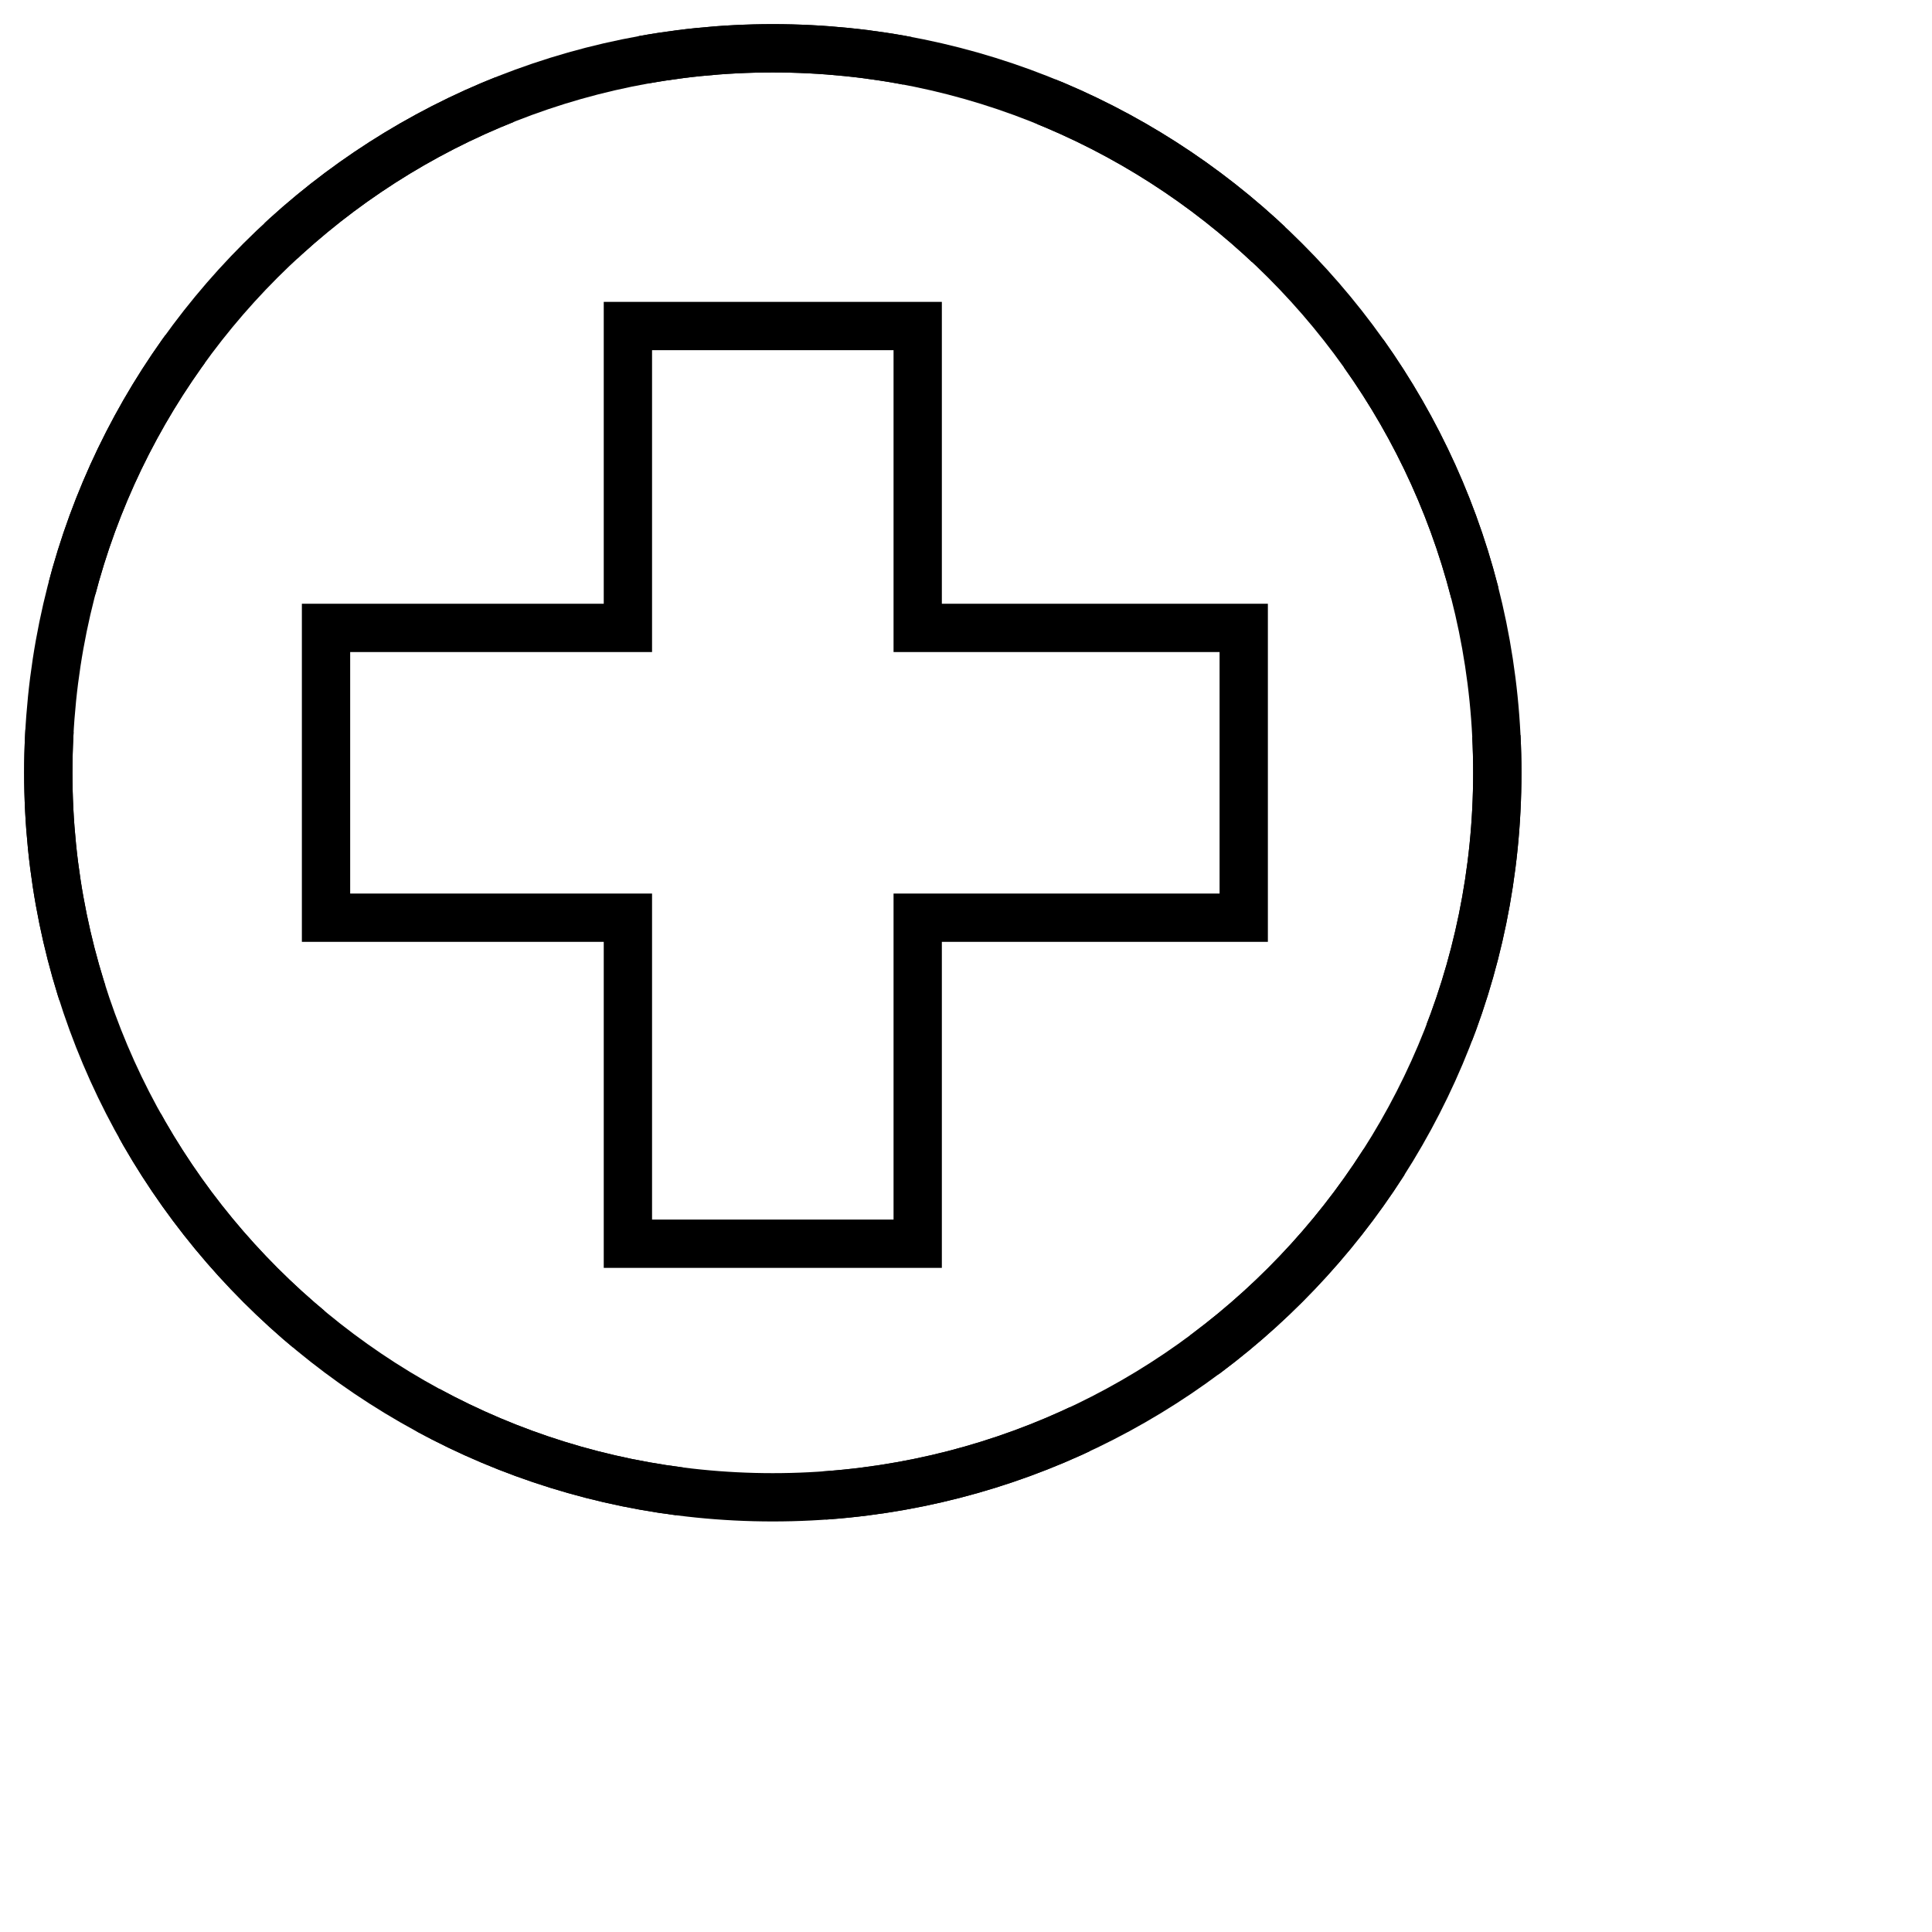
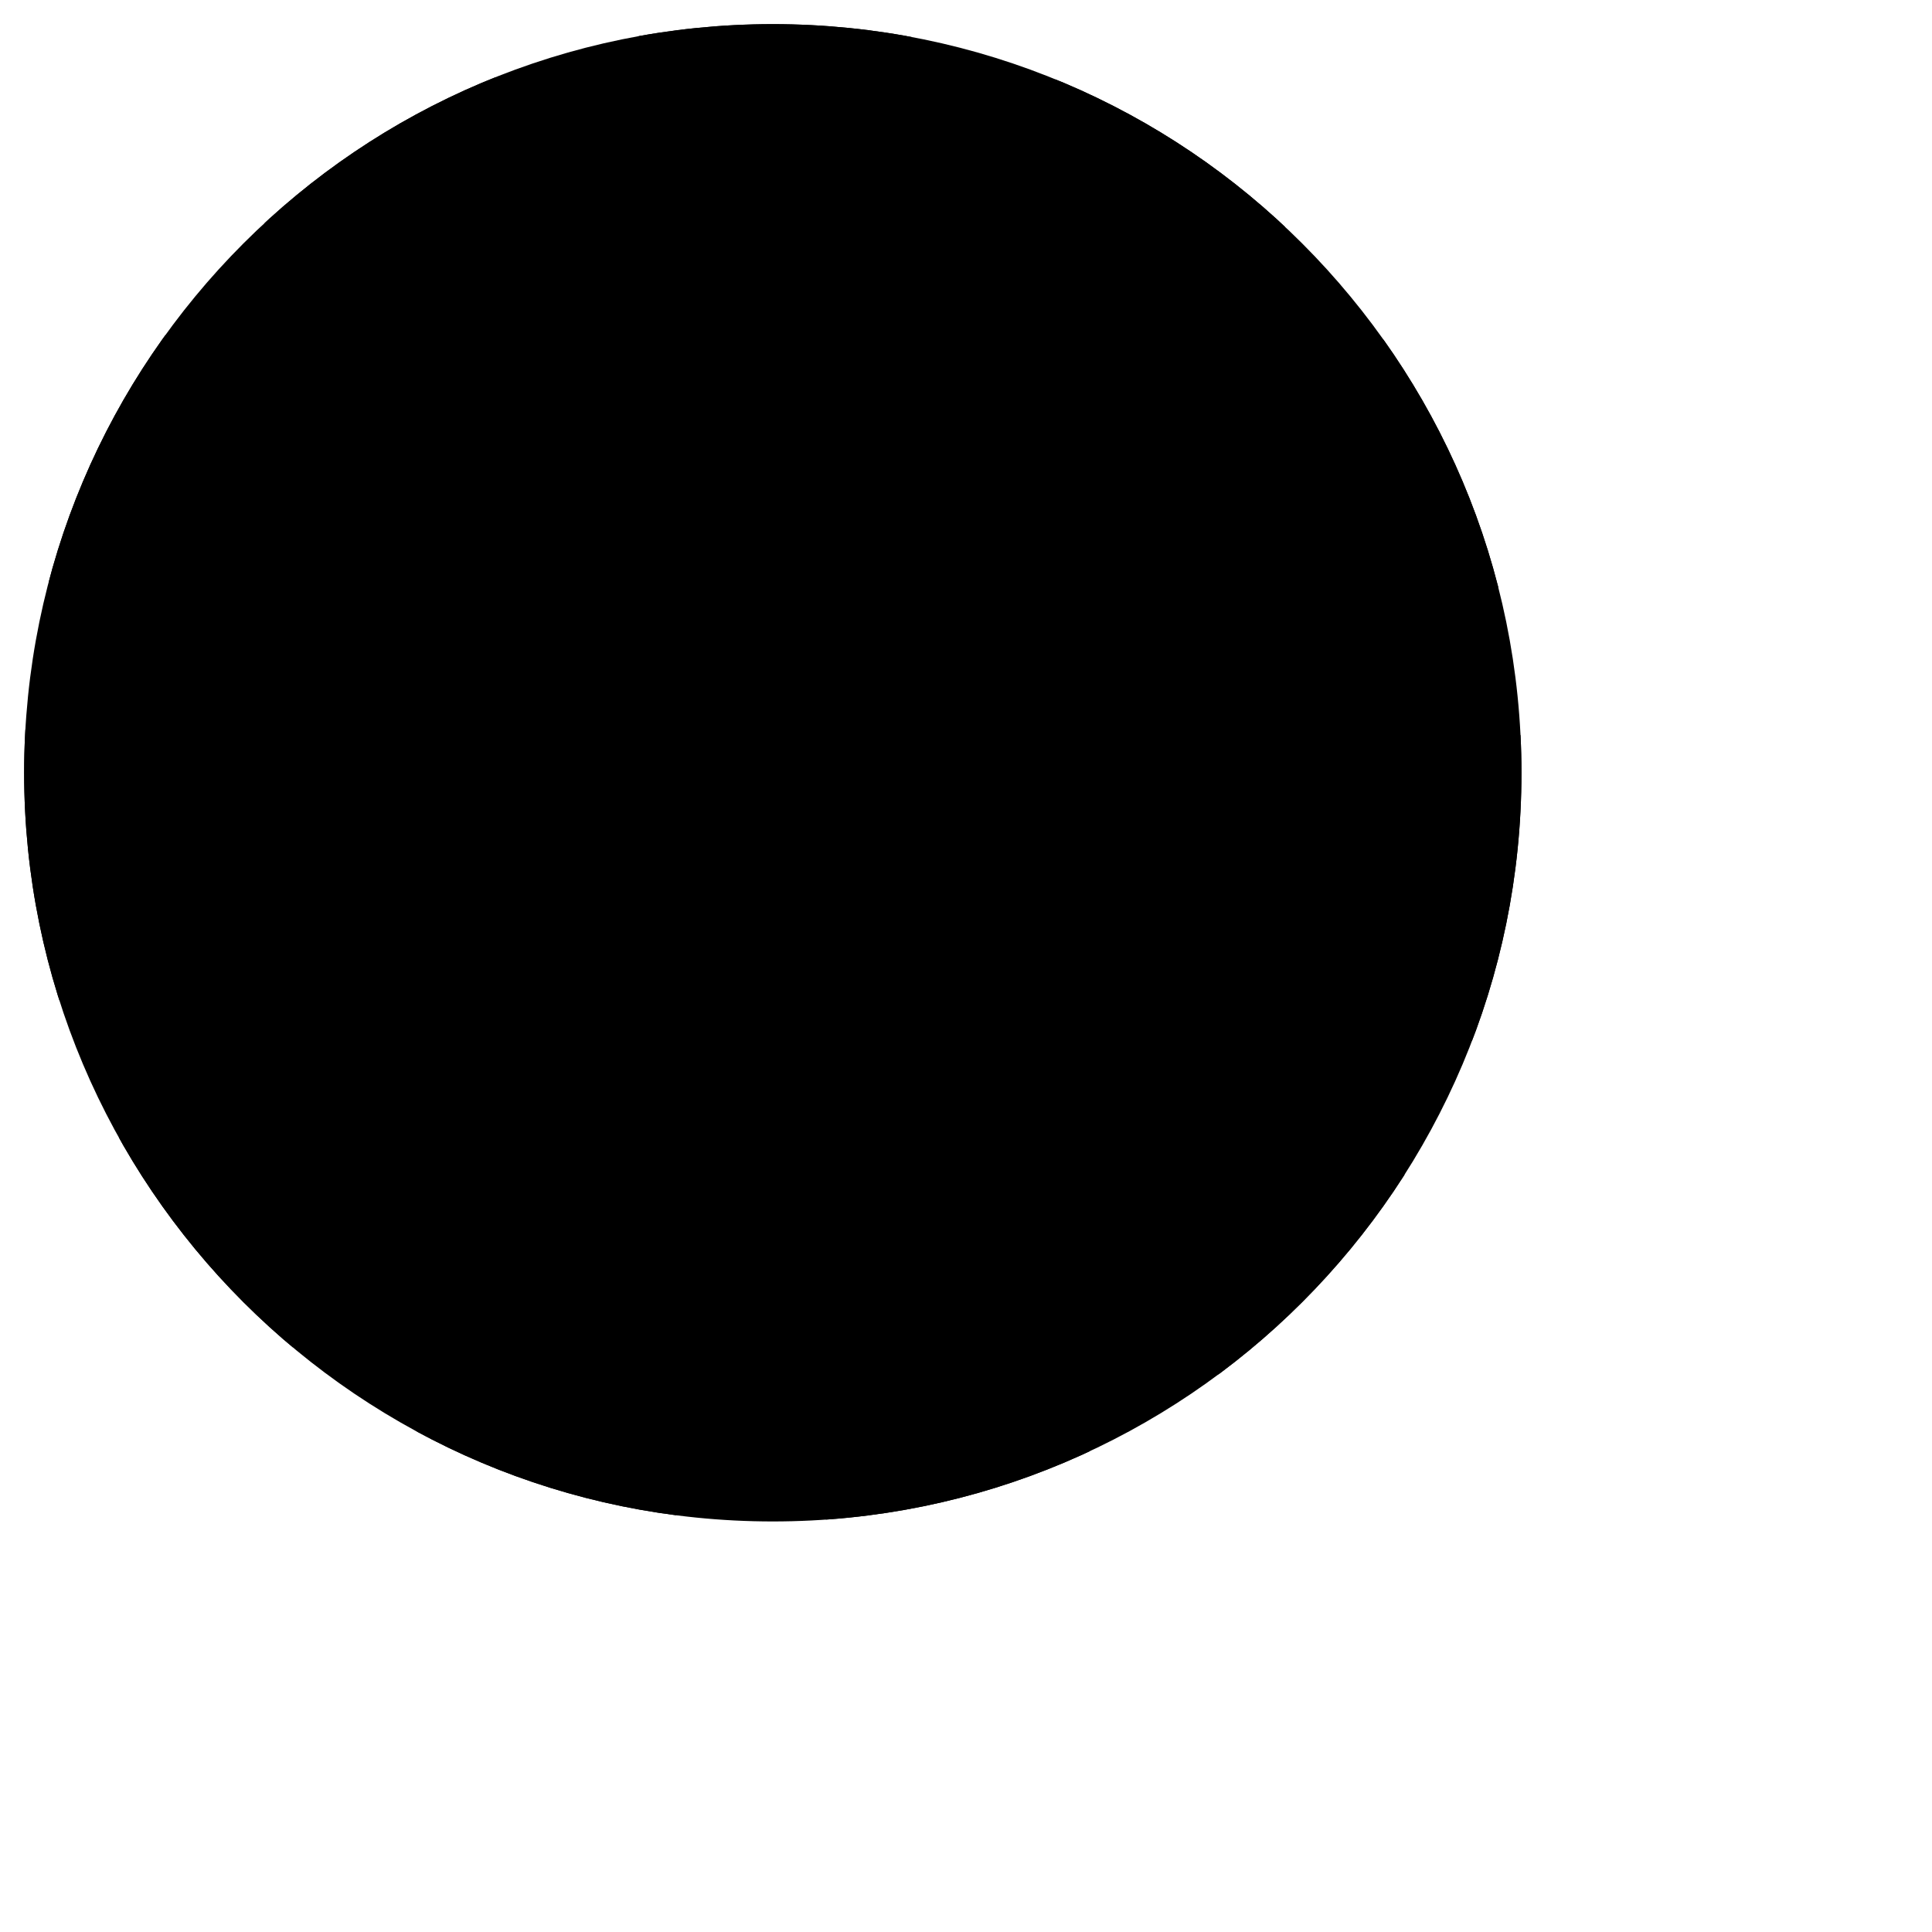
<svg xmlns="http://www.w3.org/2000/svg" xmlns:ns1="http://www.b3mn.org/oryx" width="40" height="40" version="1.0">
  <defs />
  <ns1:magnets>
    <ns1:magnet ns1:cx="16" ns1:cy="16" ns1:default="yes" />
  </ns1:magnets>
  <g pointer-events="fill">
    <defs>
-       <radialGradient id="background" cx="10%" cy="10%" r="100%" fx="10%" fy="10%">
-         <stop offset="0%" stop-color="#ffffff" stop-opacity="1" />
-         <stop id="fill_el" offset="100%" stop-color="#ffffff" stop-opacity="1" />
+       <radialGradient id="background">
+         <stop id="fill_el" />
      </radialGradient>
    </defs>
    <circle id="bg_frame" cx="16" cy="16" r="15" stroke="black" fill="url(#background) white" stroke-width="1" style="stroke-dasharray: 5.5, 3" />
    <circle id="frame" cx="16" cy="16" r="15" stroke="black" fill="none" stroke-width="1" />
    <path d="M 6.75,13 L6.75,19 L13,19 L13,25.75 L19,25.75 L19,19 L25.75,19 L25.75,13 L19,13 L19,6.75 L13,6.75 L13,13z" id="path9" stroke="black" style="fill:none;stroke-width:1" />
    <text font-size="11" id="text_name" x="16" y="33" ns1:align="top center" stroke="black" />
  </g>
</svg>
